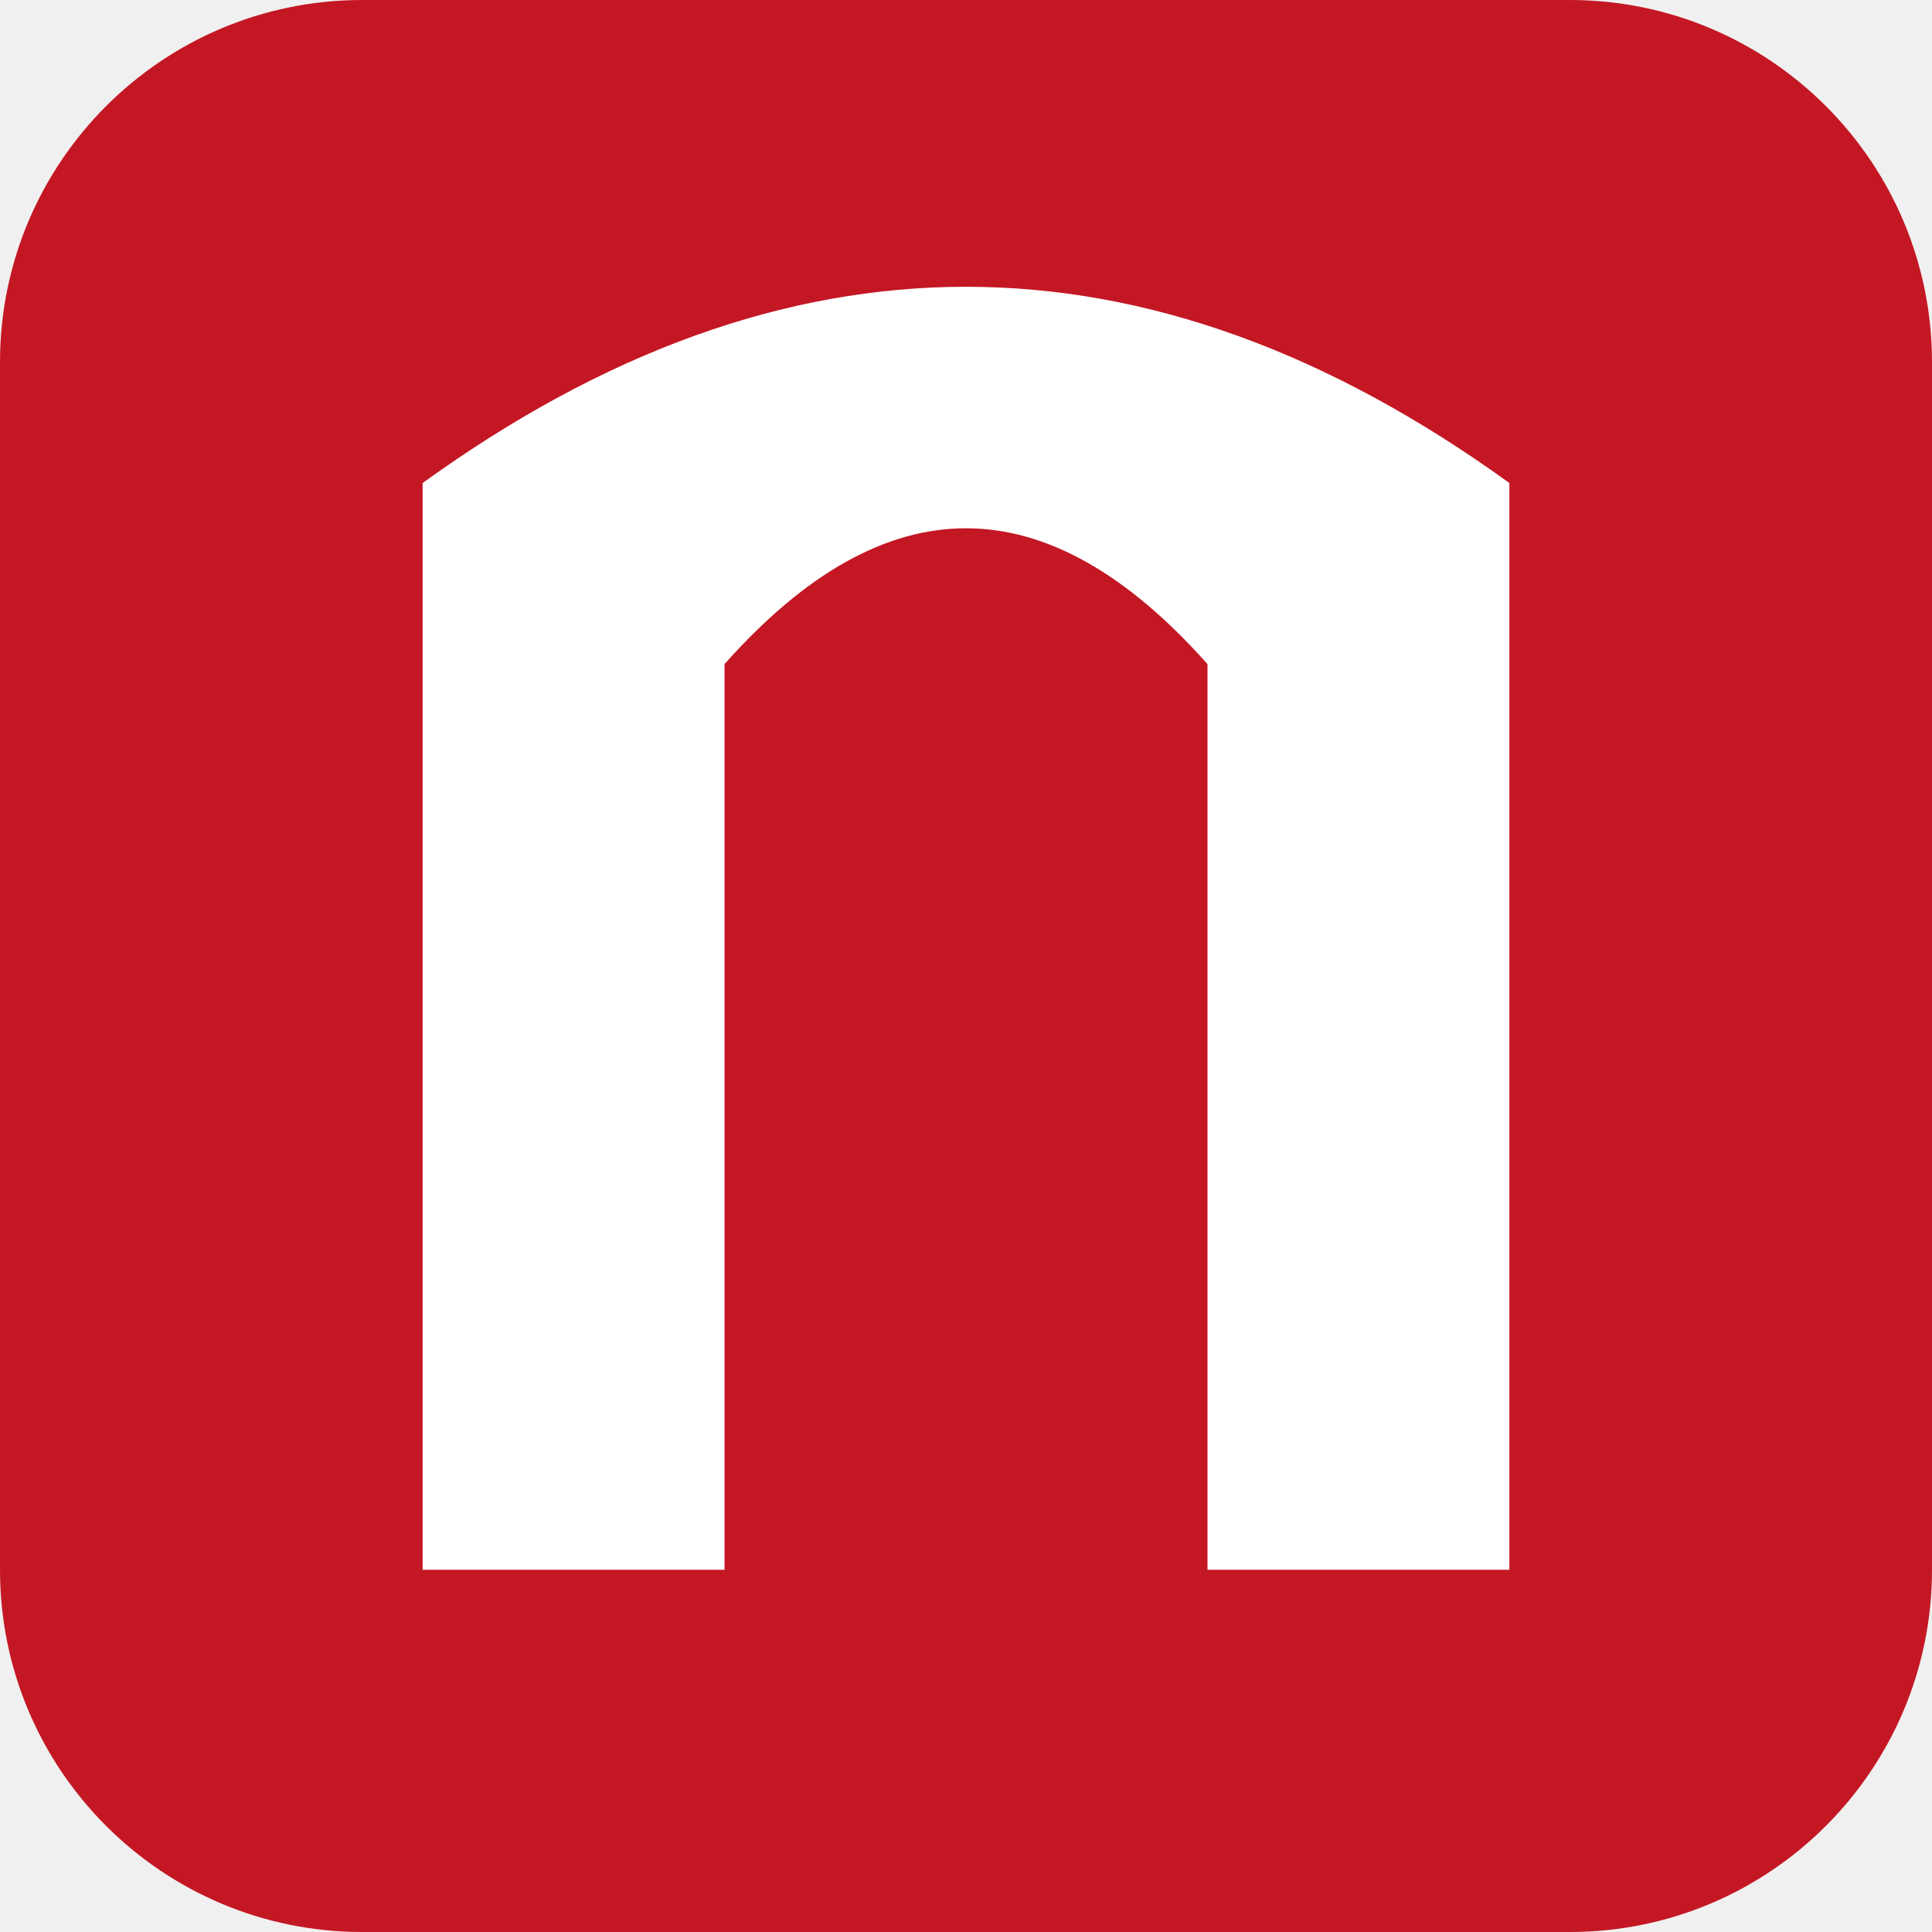
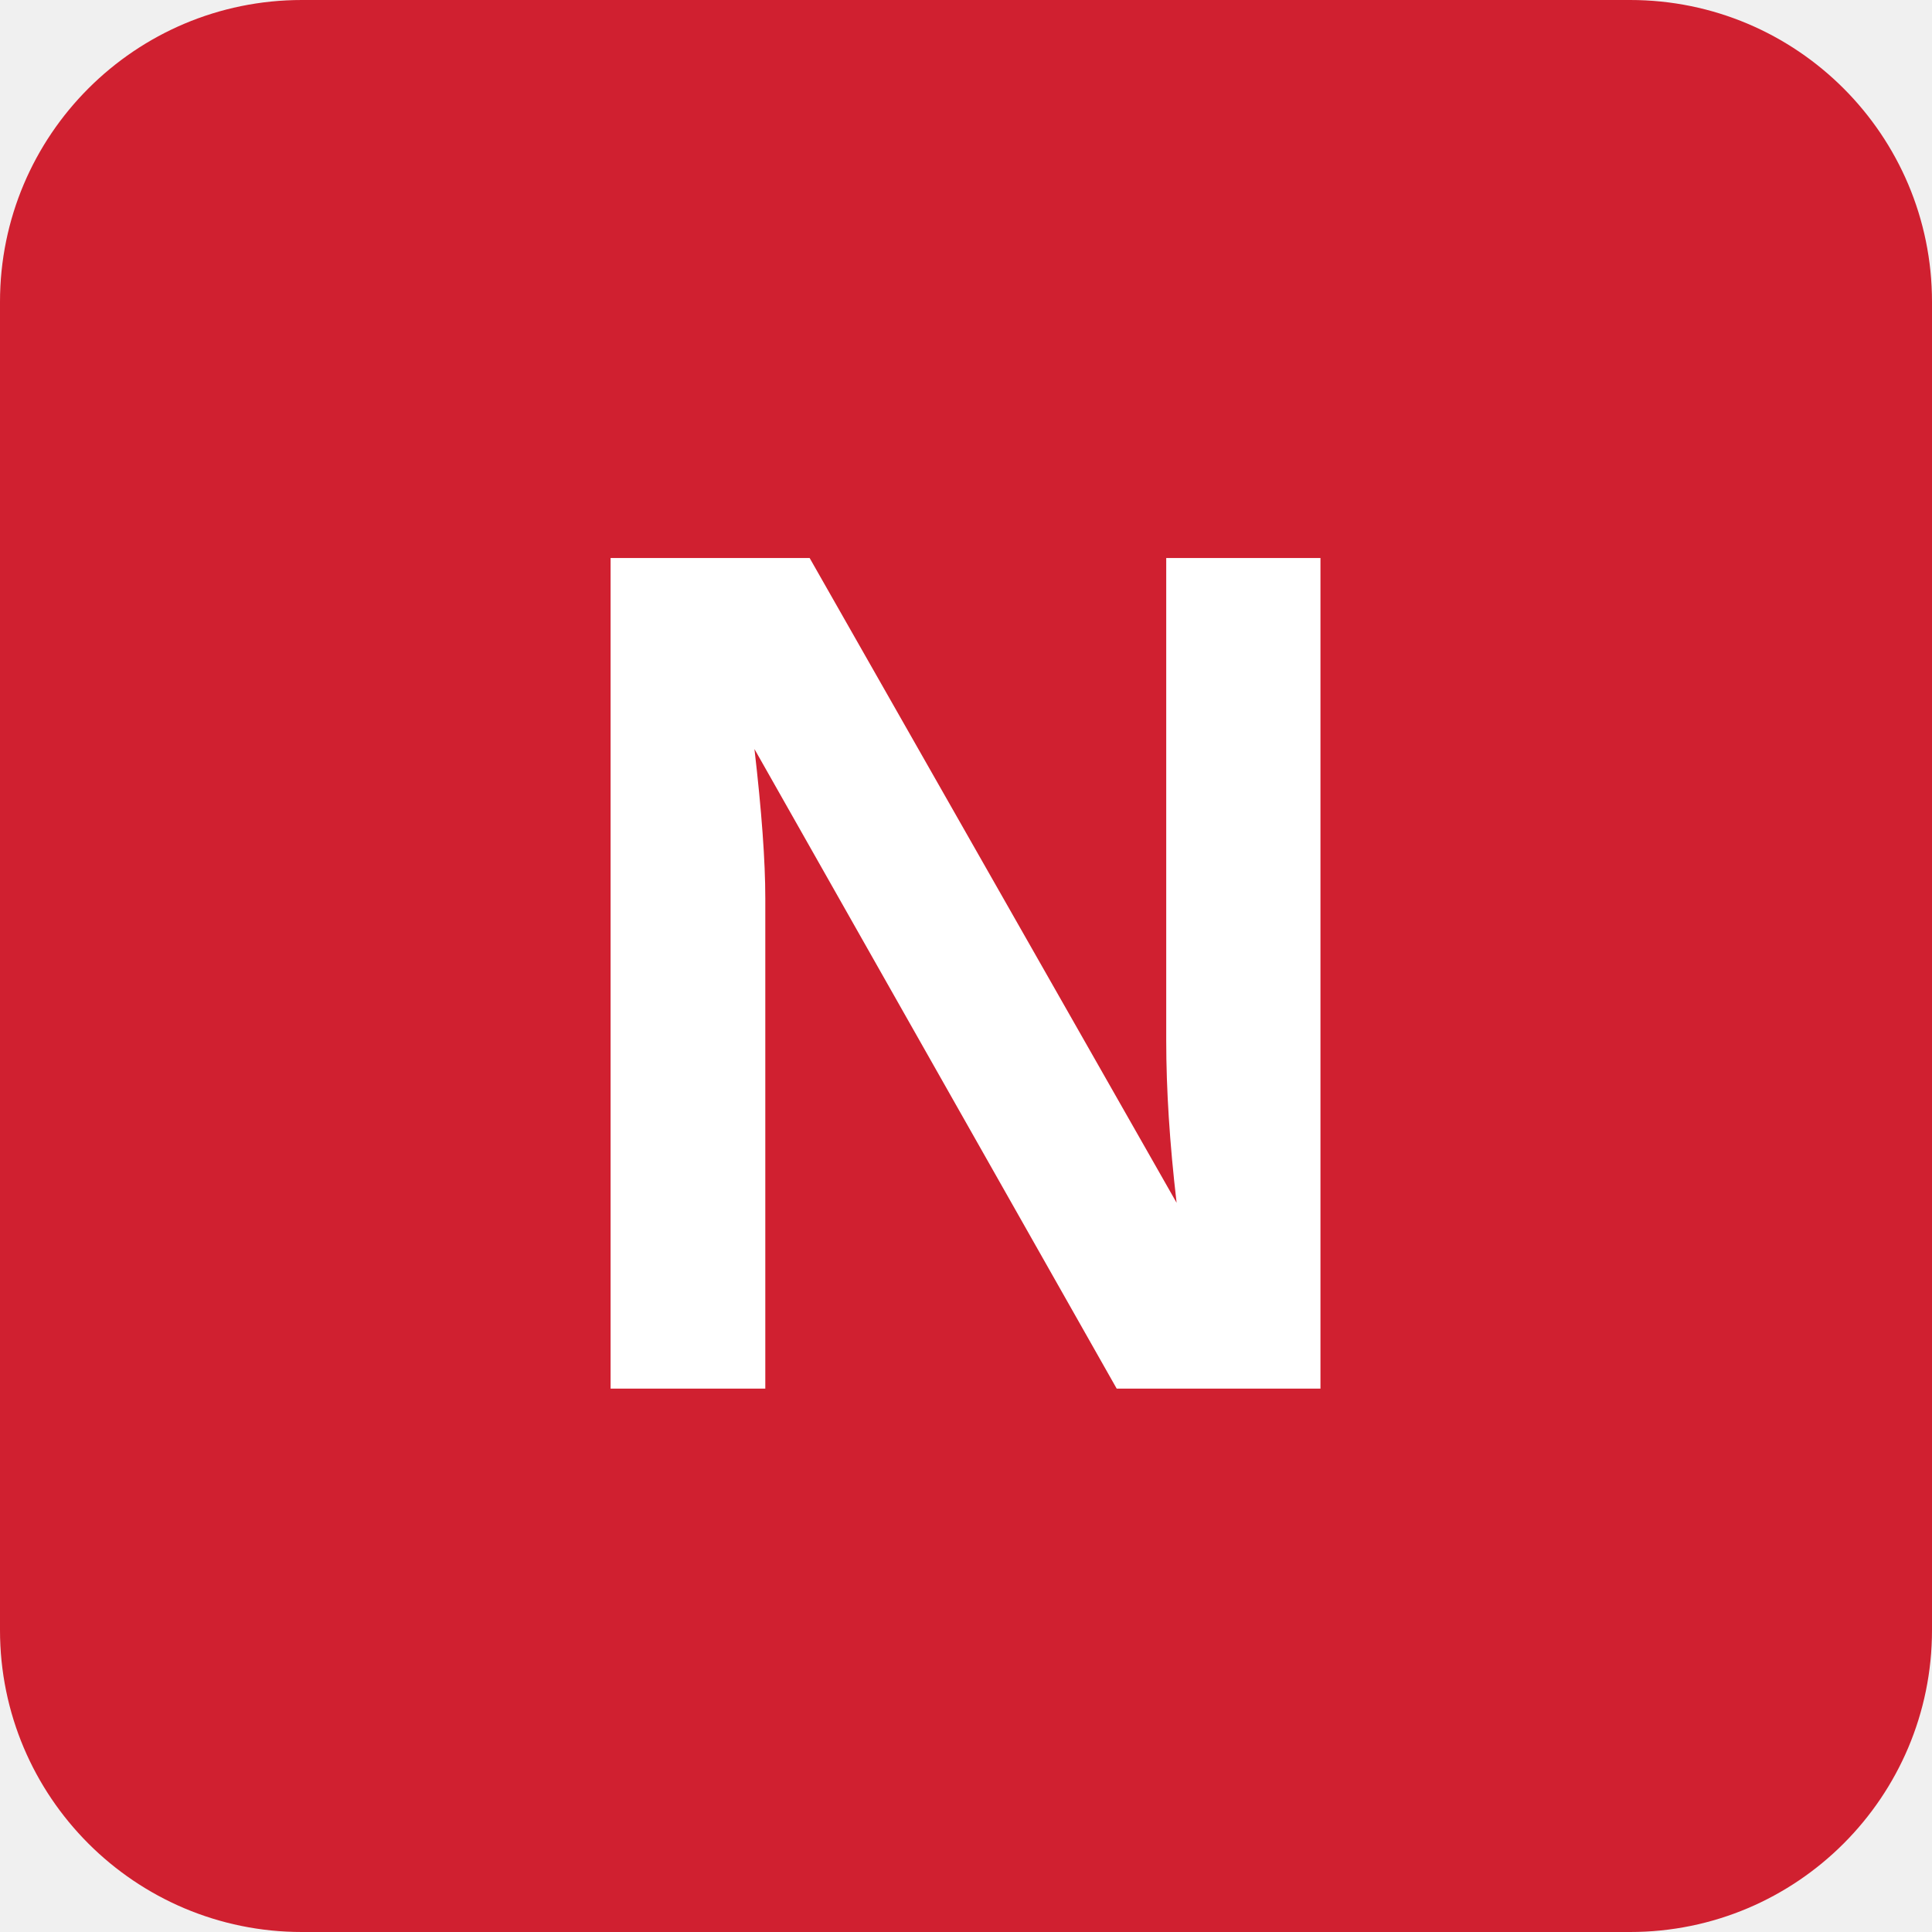
- <svg xmlns="http://www.w3.org/2000/svg" viewBox="0 0 64 64" width="64" height="64">
-   <rect width="64" height="64" rx="12" ry="12" fill="#C41724" />
-   <path d="     M 14 52     L 14 16     Q 32 3 50 16     L 50 52     L 40 52     L 40 22     Q 32 13 24 22     L 24 52     Z   " fill="white" />
+ <svg xmlns="http://www.w3.org/2000/svg" viewBox="0 0 64 64">
+   <rect width="64" height="64" rx="10" fill="#D02030" />
+   <text x="32" y="46" font-family="Arial,sans-serif" font-size="40" font-weight="800" text-anchor="middle" fill="white">N</text>
</svg>
